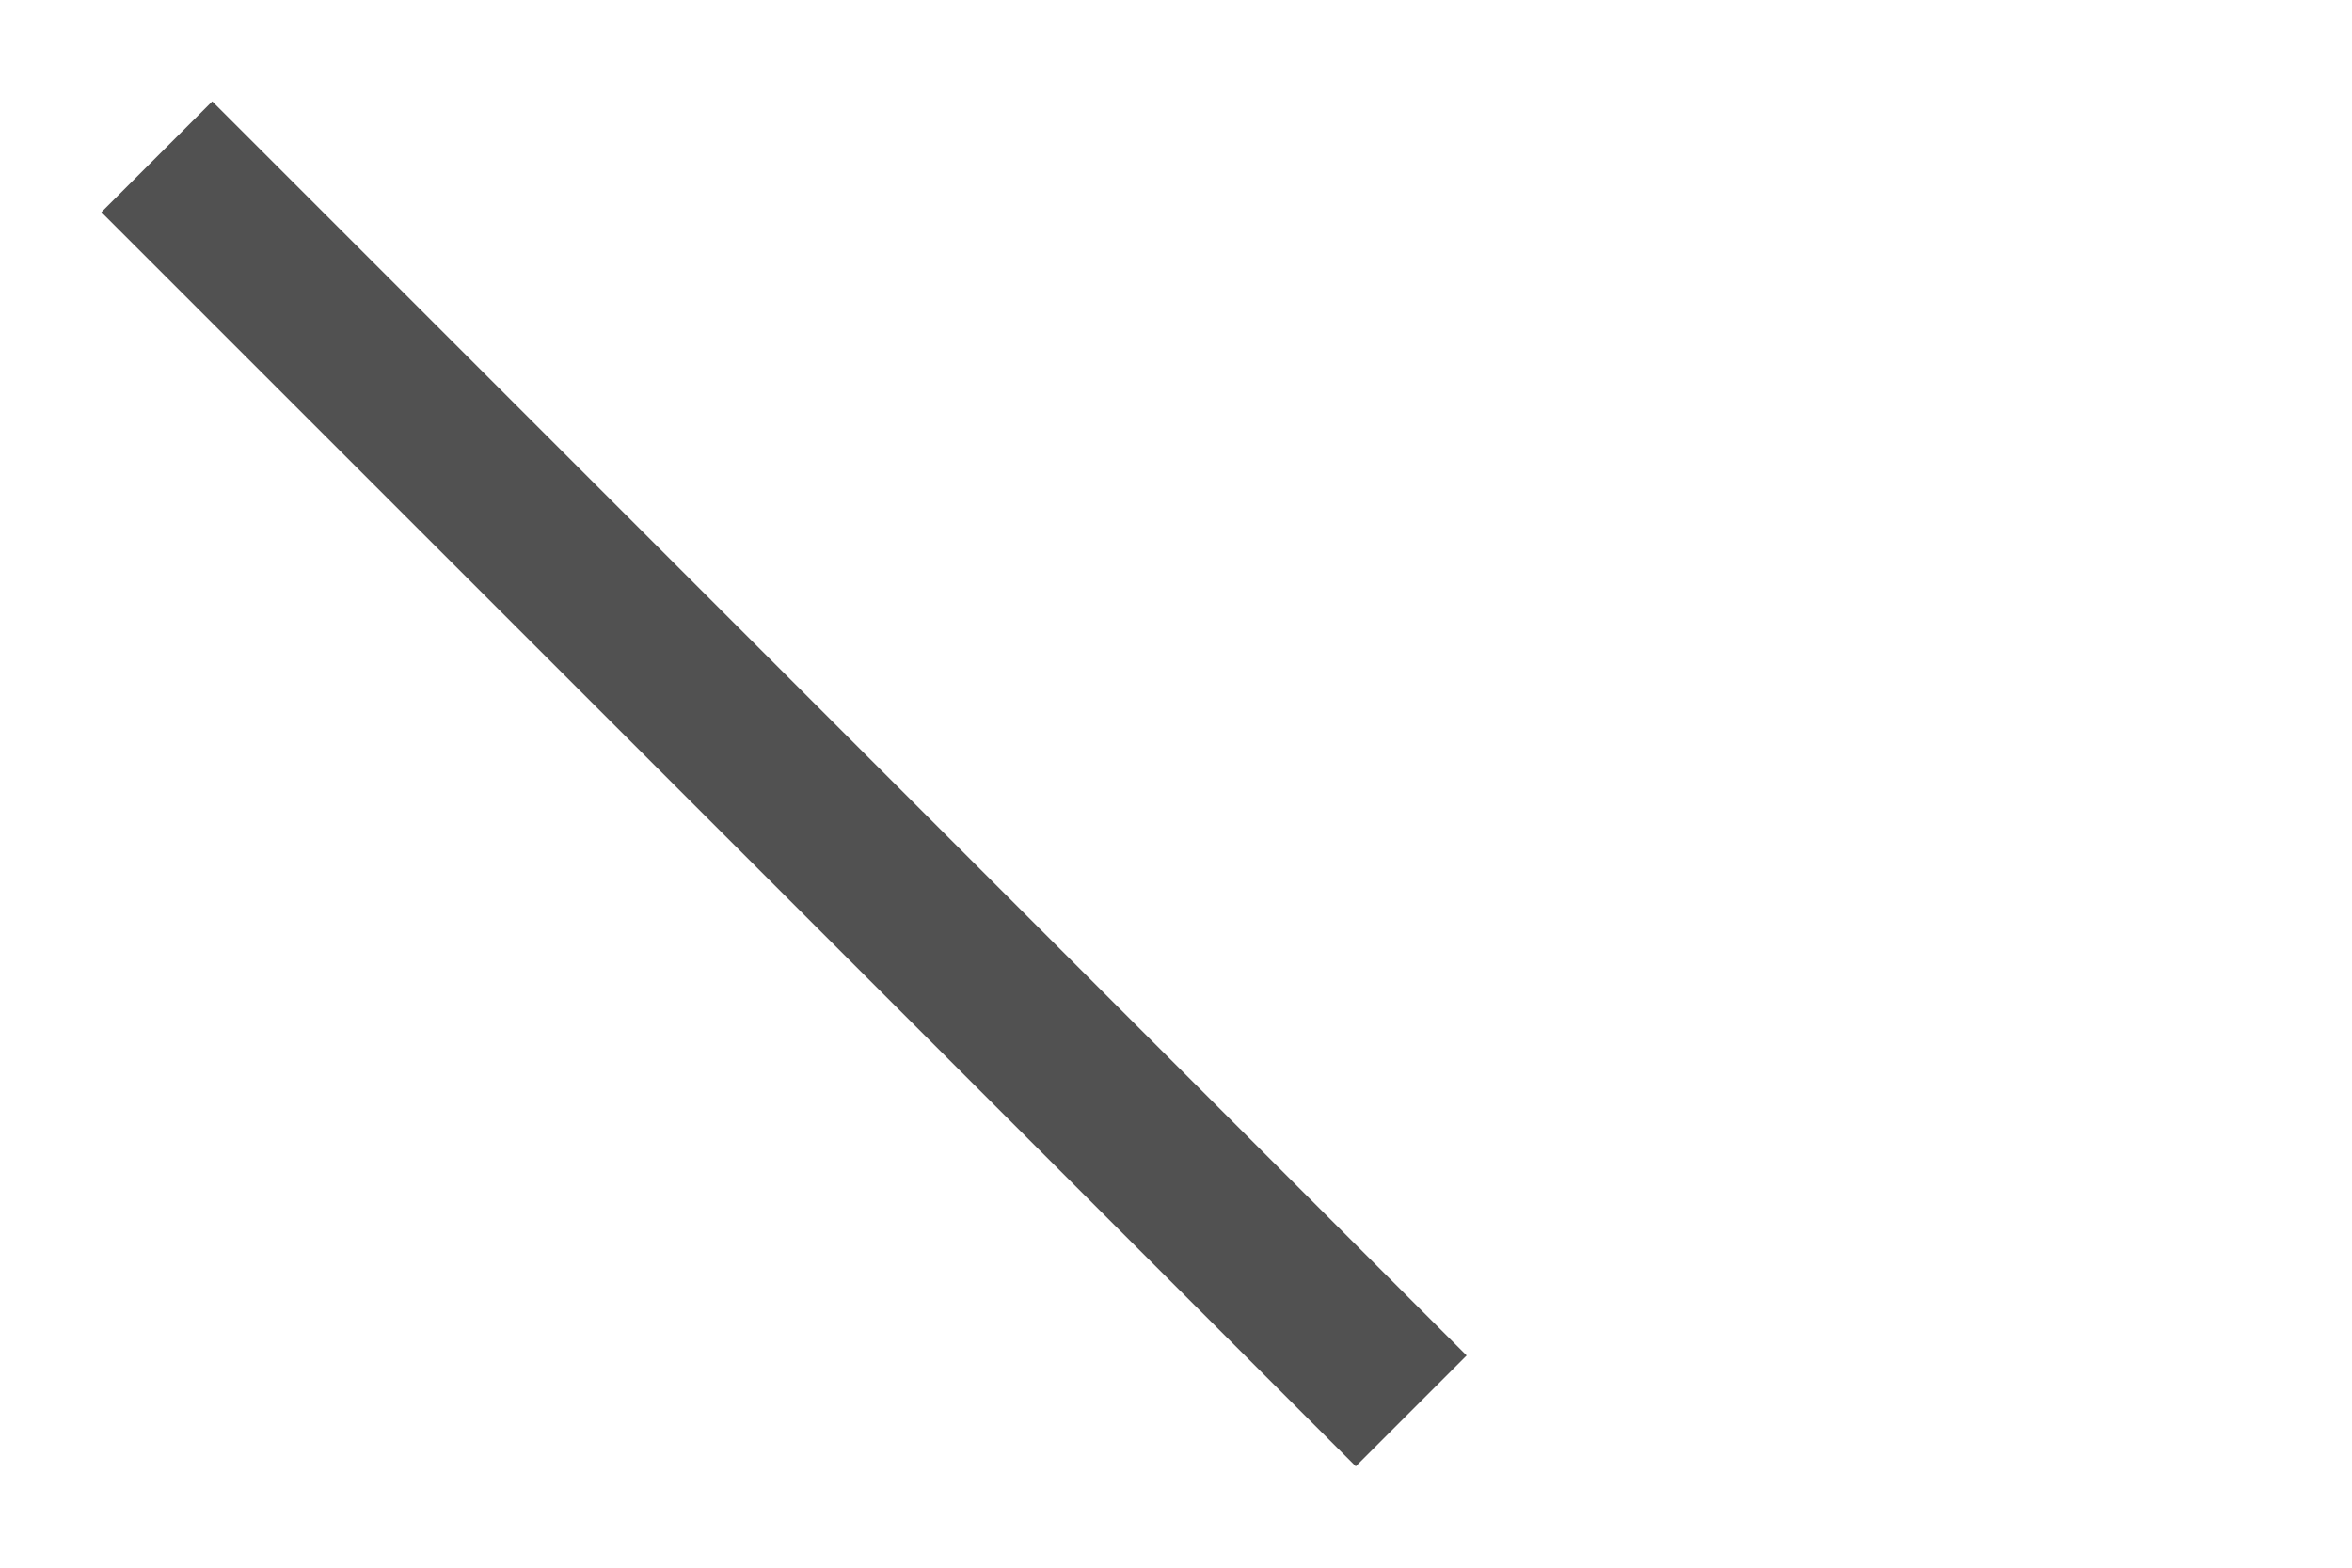
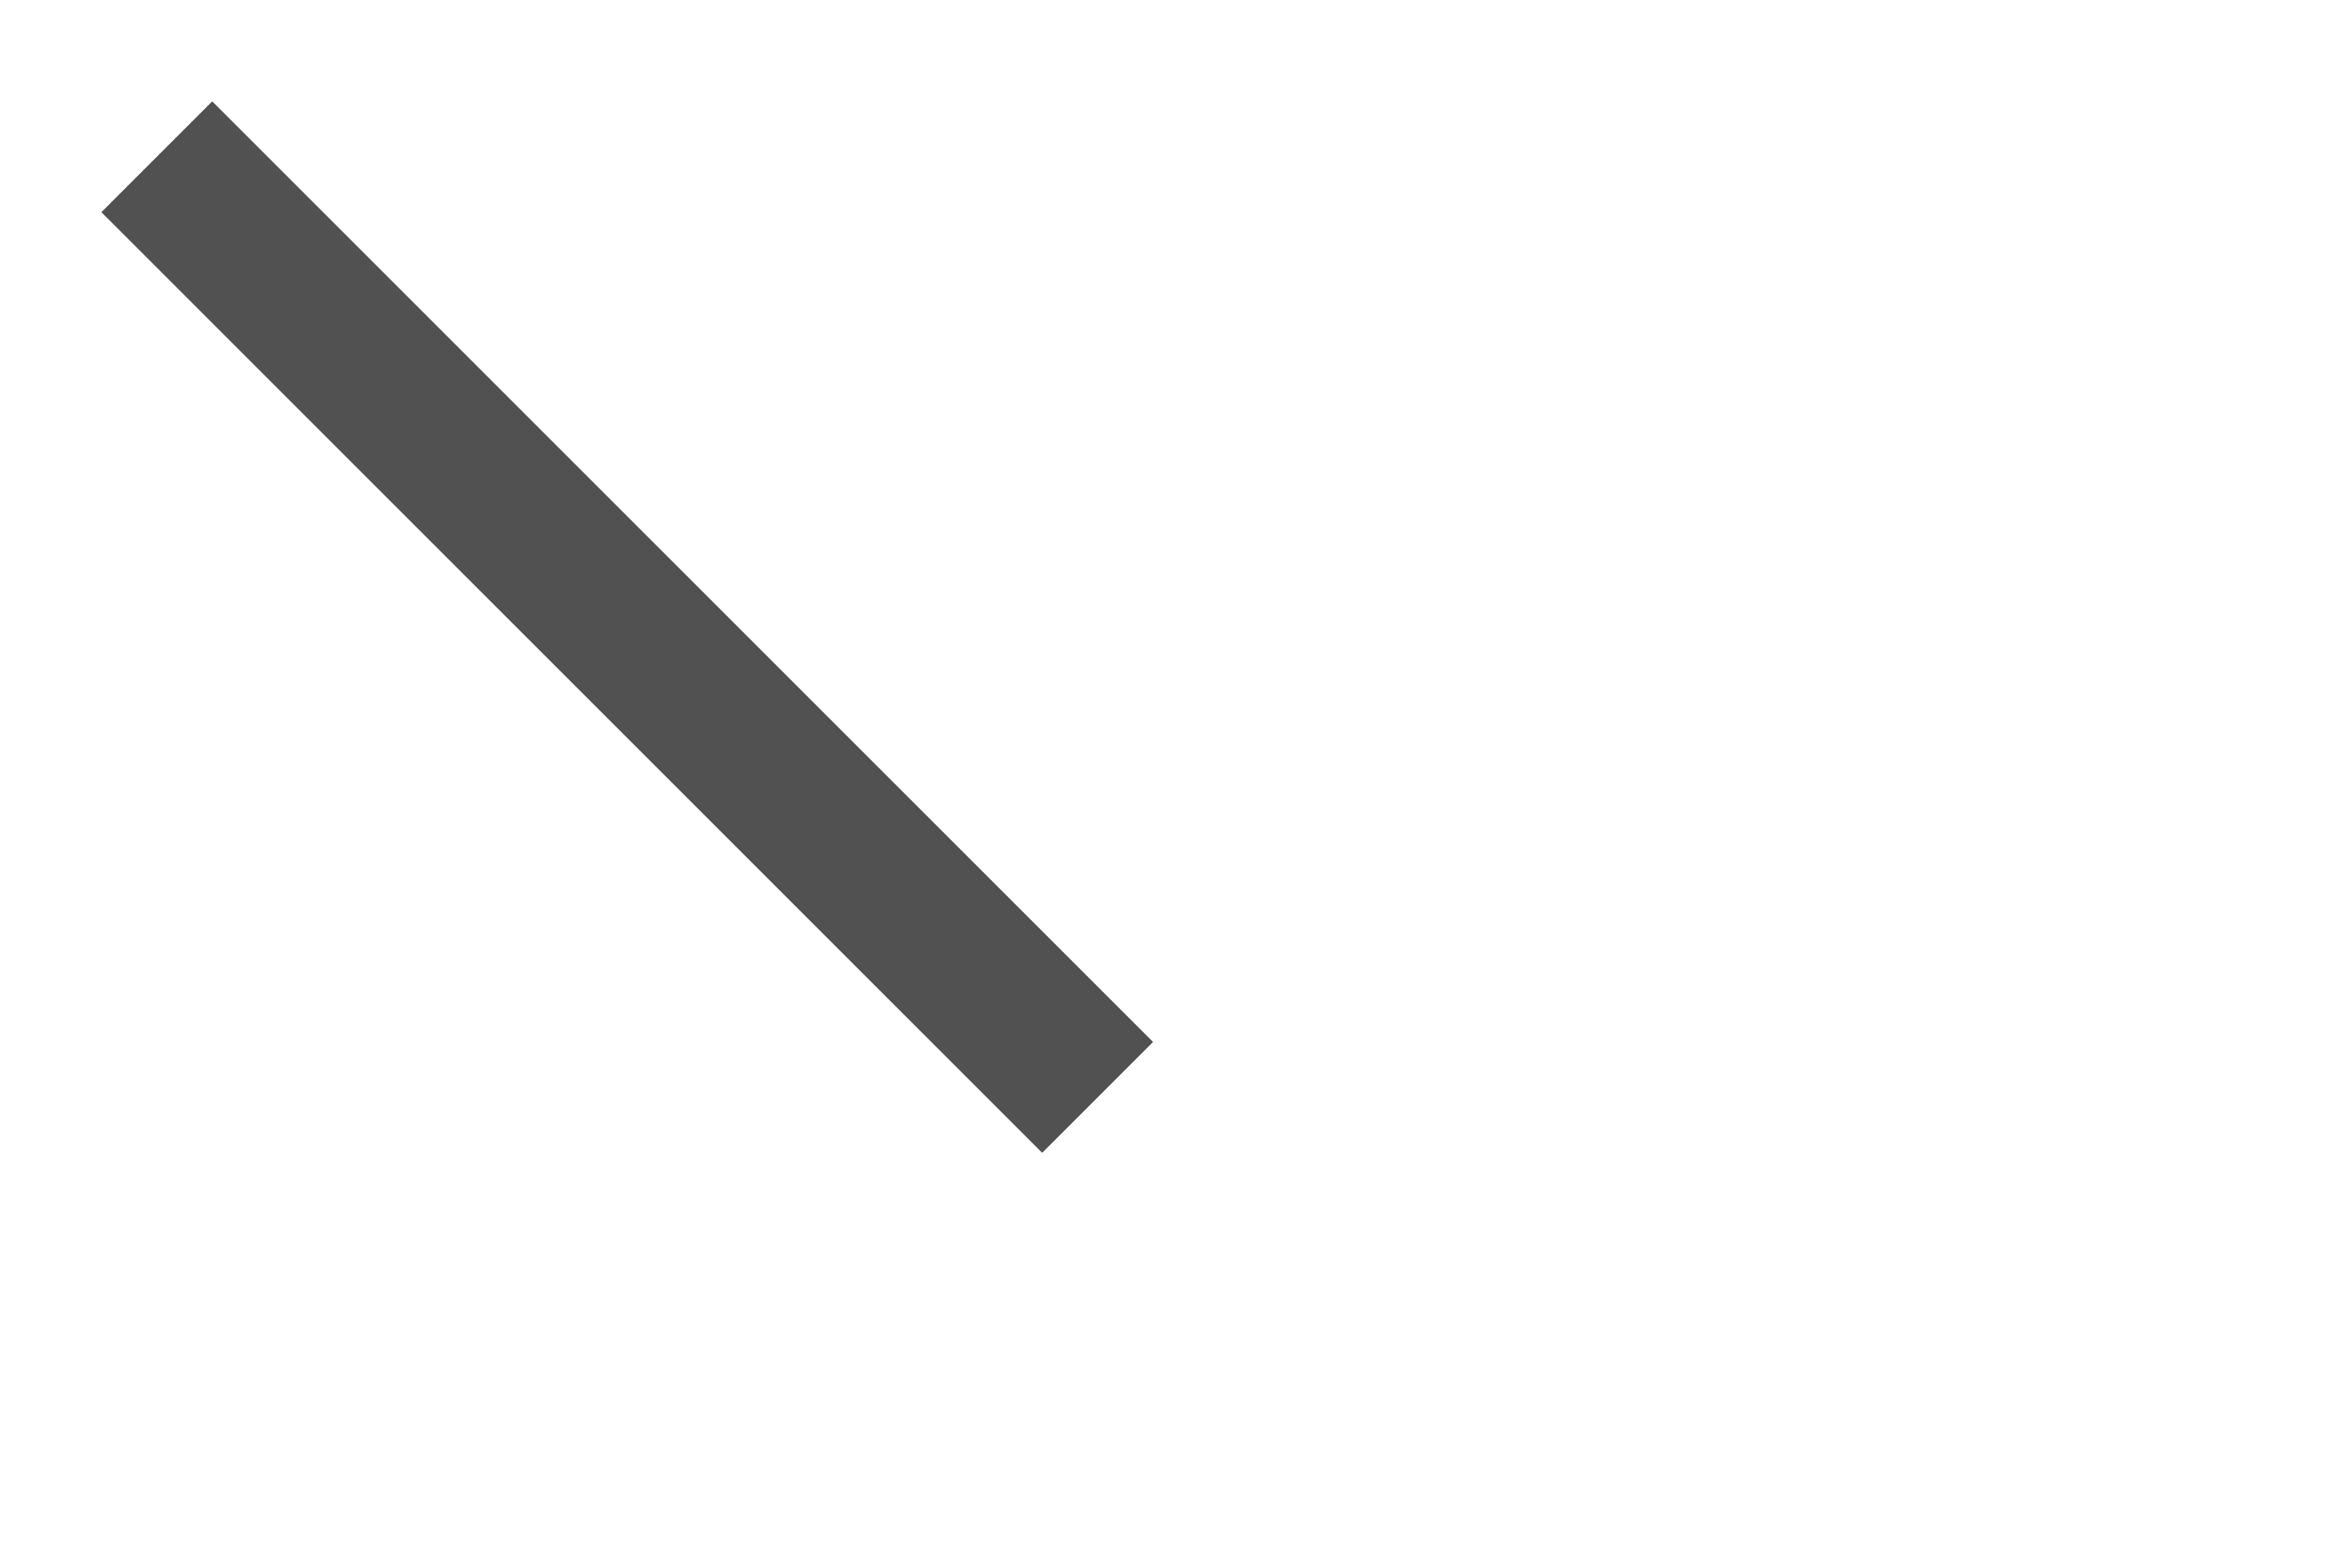
<svg xmlns="http://www.w3.org/2000/svg" version="1.1" x="0px" y="0px" width="1.5em" height="1em" viewBox="0 0 150 100" xml:space="preserve">
  <style type="text/css">
        .line { stroke: #515151; stroke-width: 10; }
    </style>
-   <line class="line" x1="10" y1="10" x2="90" y2="90" />
+   <line class="line" x1="10" y1="10" x2="70" y2="70" />
</svg>
